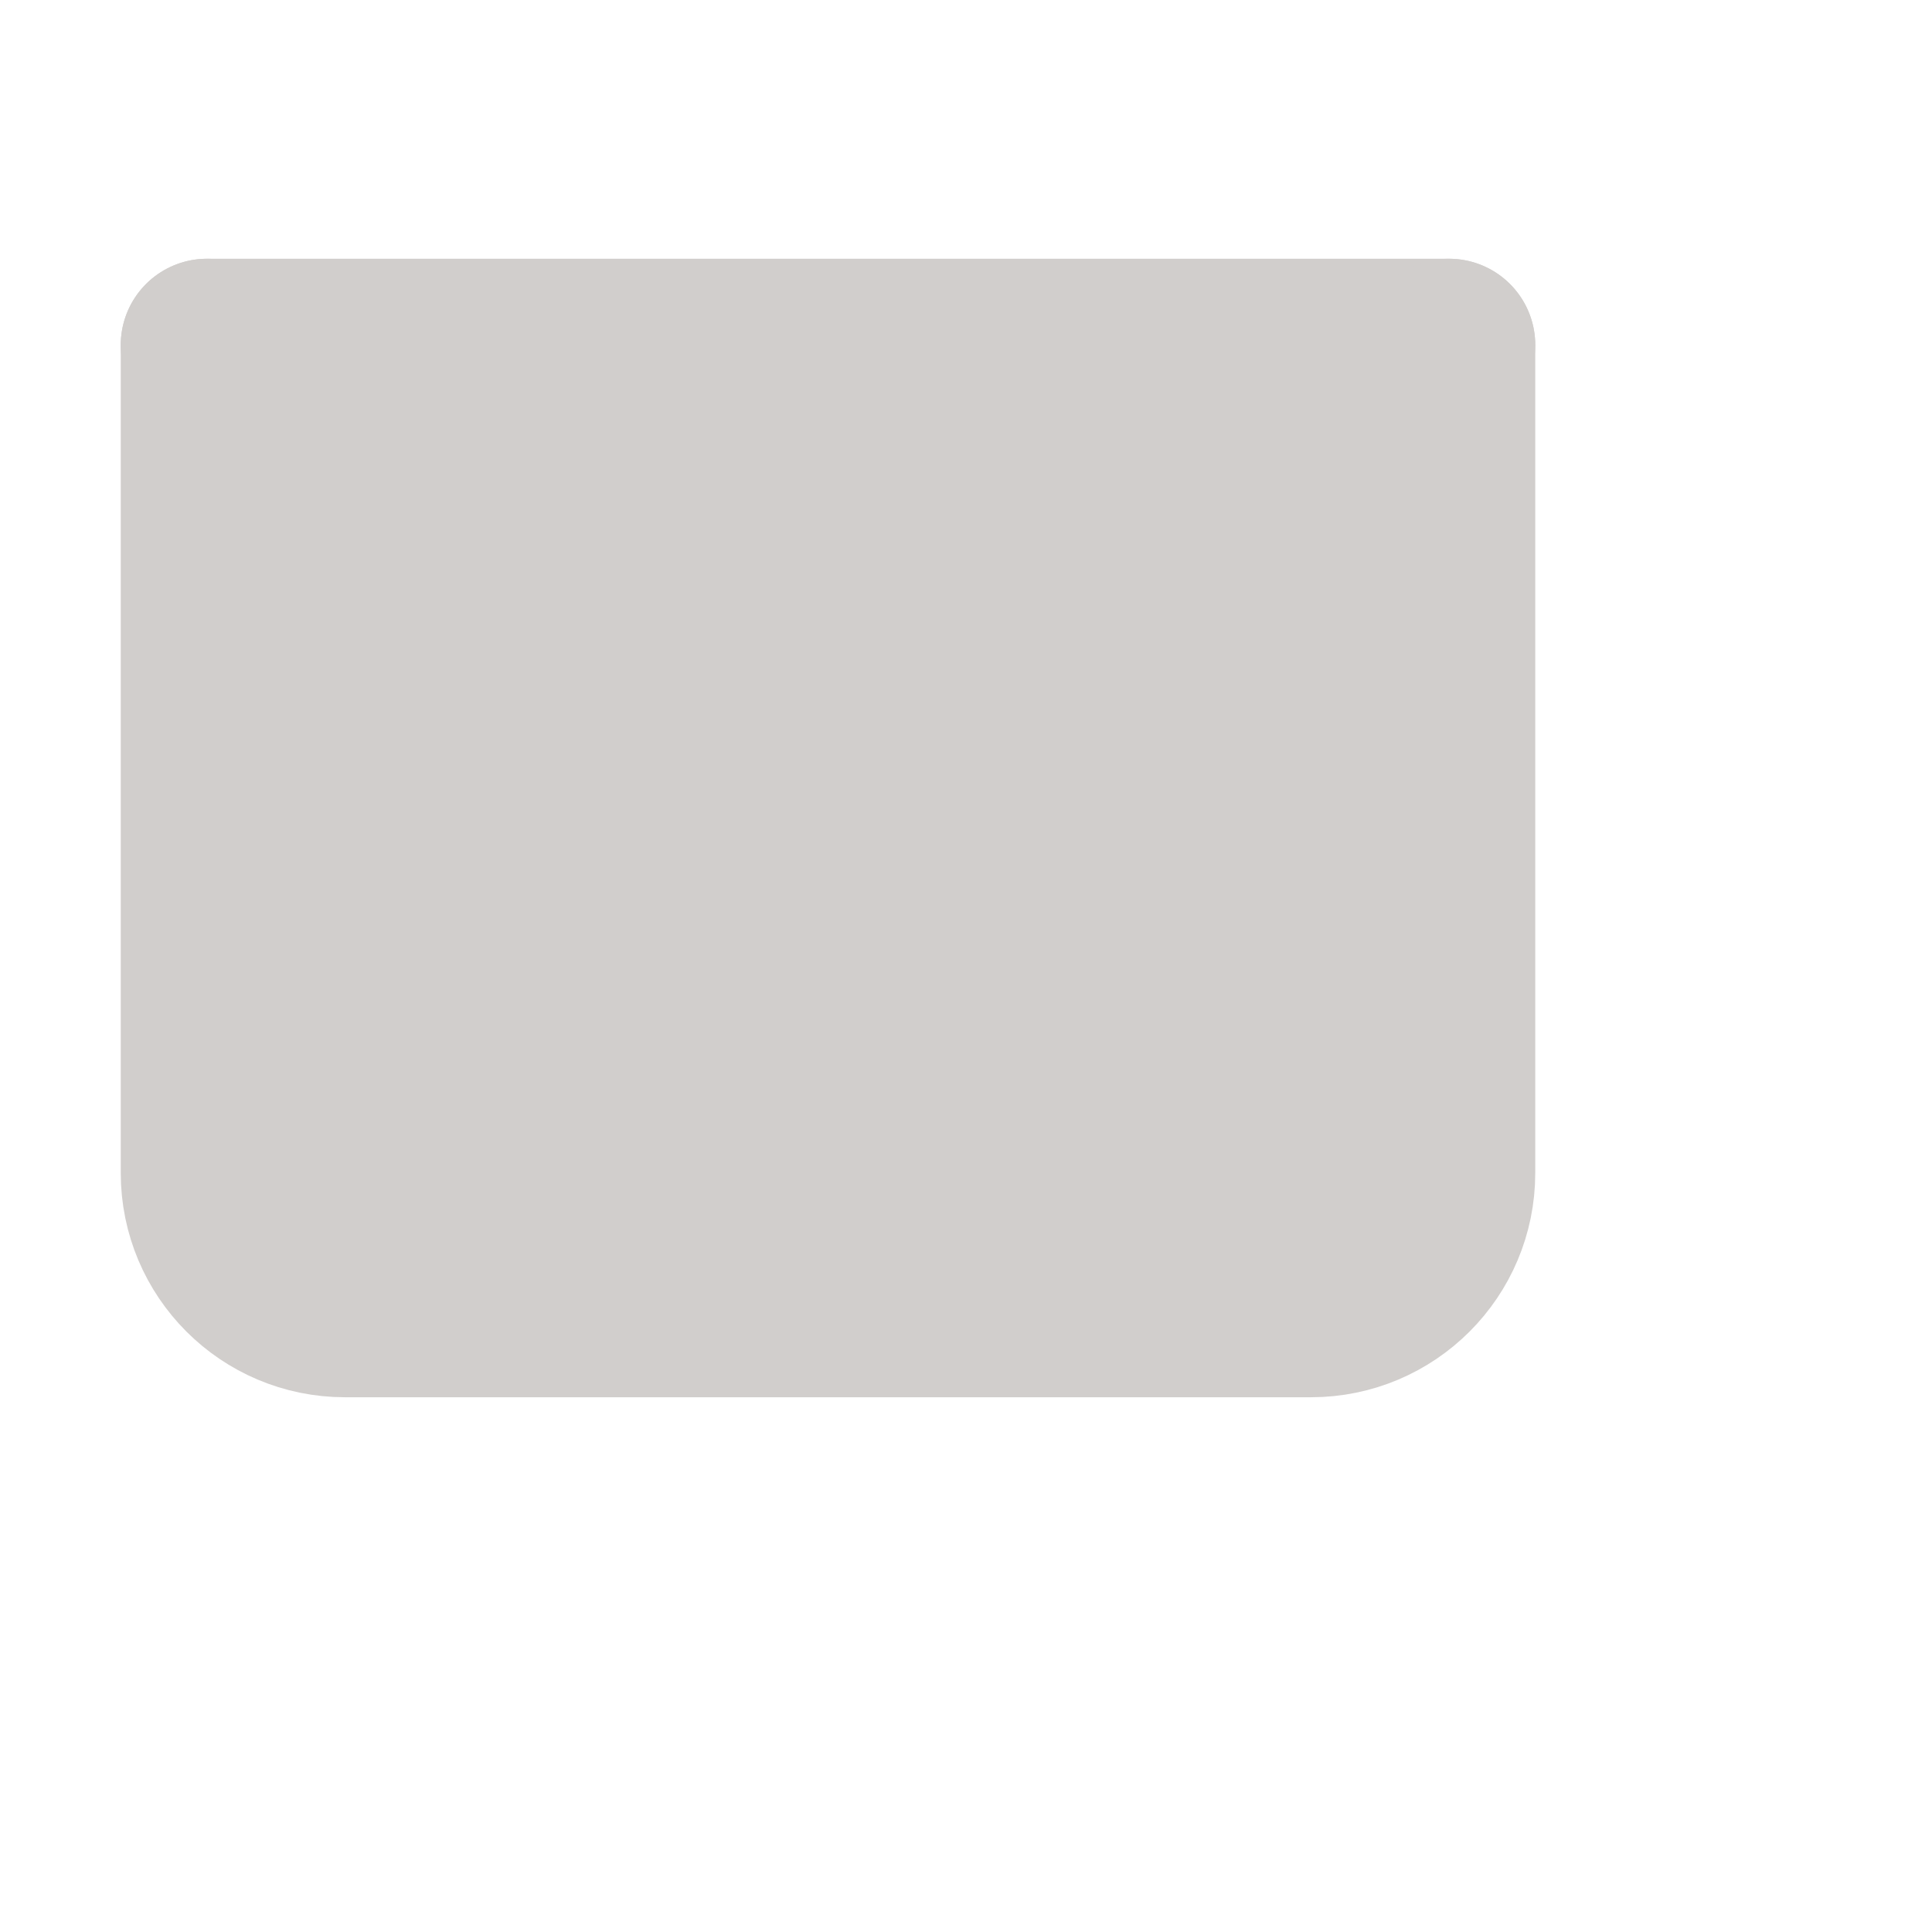
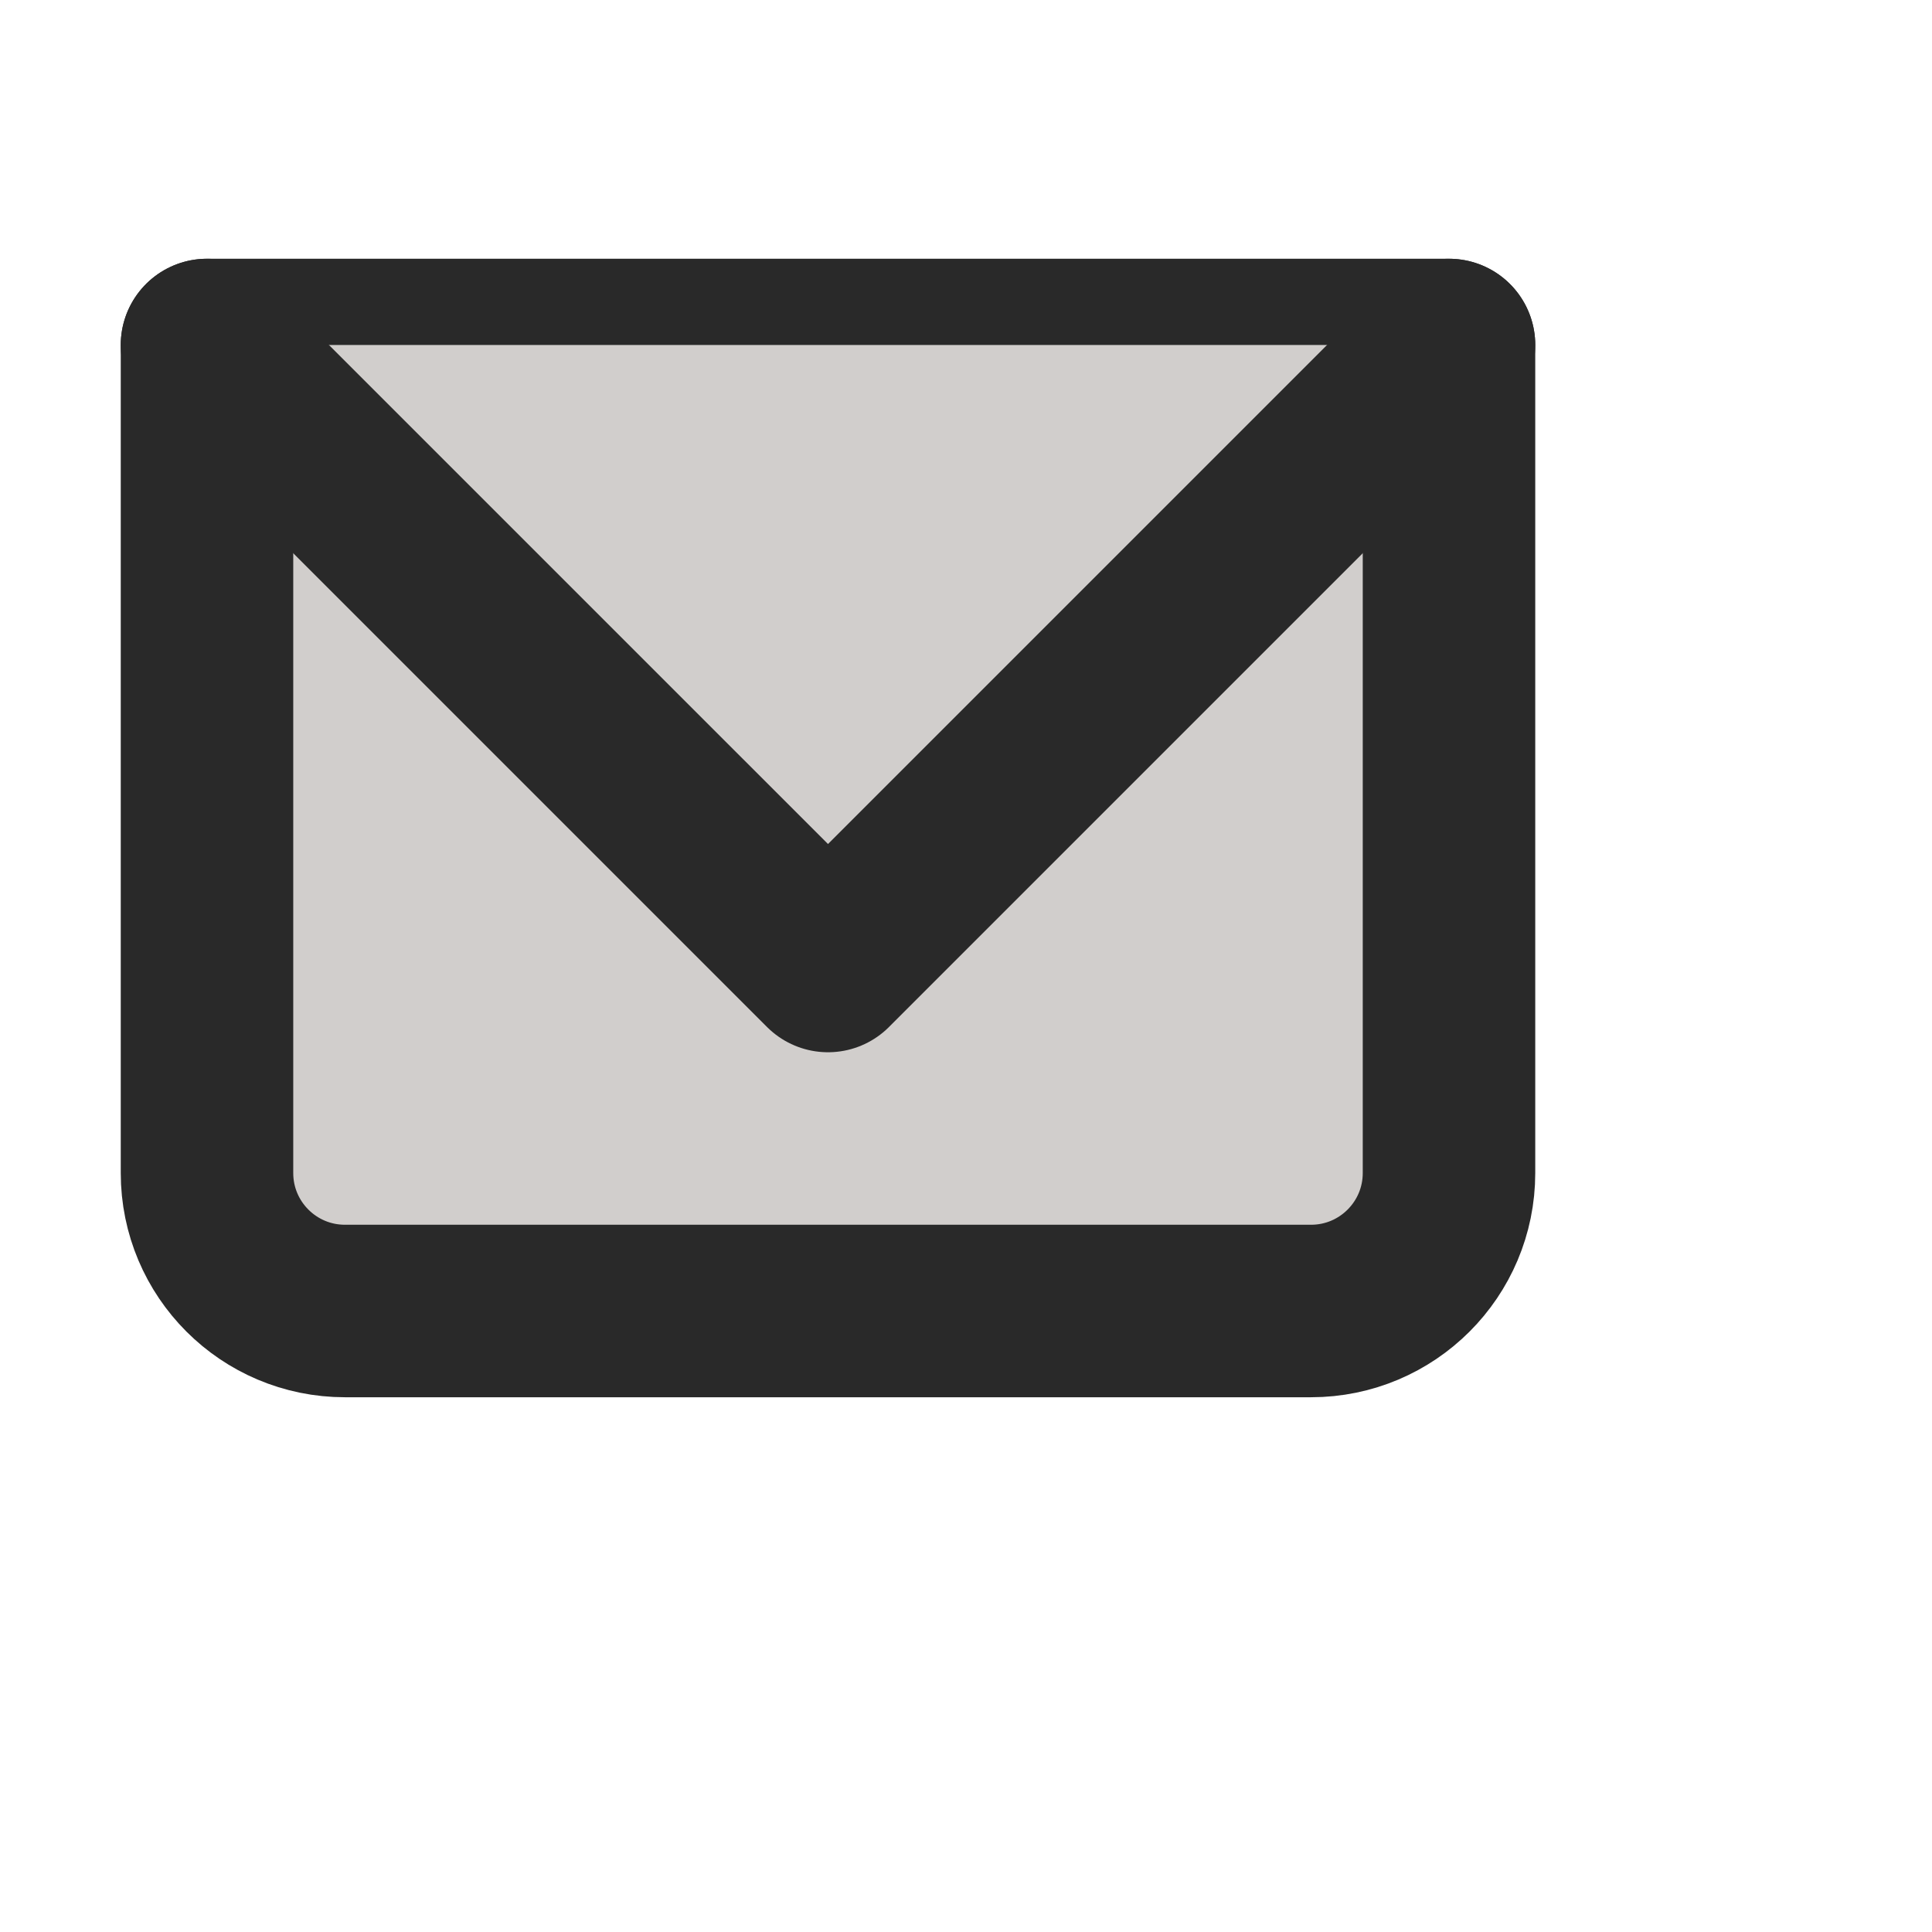
<svg xmlns="http://www.w3.org/2000/svg" class="icon" x="0px" y="0px" viewBox="0 0 28 28" enable-background="new 0 0 28 28" xml:space="preserve">
  <g clip-path="url(#clip0_429_11225)">
-     <path id="Email" fill="#D1CECC" d="M3 5H21V17C21 18.105 20.105 19 19 19H5C3.895 19 3 18.105 3 17V5Z" stroke="#D1CECC" stroke-width="2.5" stroke-linecap="round" stroke-linejoin="round" />
-     <path id="Email" fill="#D1CECC" d="M3 5L12 14L21 5" stroke="#D1CECC" stroke-width="2.5" stroke-linecap="round" stroke-linejoin="round" />
+     <path id="Email" fill="#D1CECC" d="M3 5H21V17C21 18.105 20.105 19 19 19H5C3.895 19 3 18.105 3 17V5Z" stroke="#292929" stroke-width="2.5" stroke-linecap="round" stroke-linejoin="round" />
+     <path id="Email" fill="#D1CECC" d="M3 5L12 14L21 5" stroke="#292929" stroke-width="2.5" stroke-linecap="round" stroke-linejoin="round" />
  </g>
</svg>
